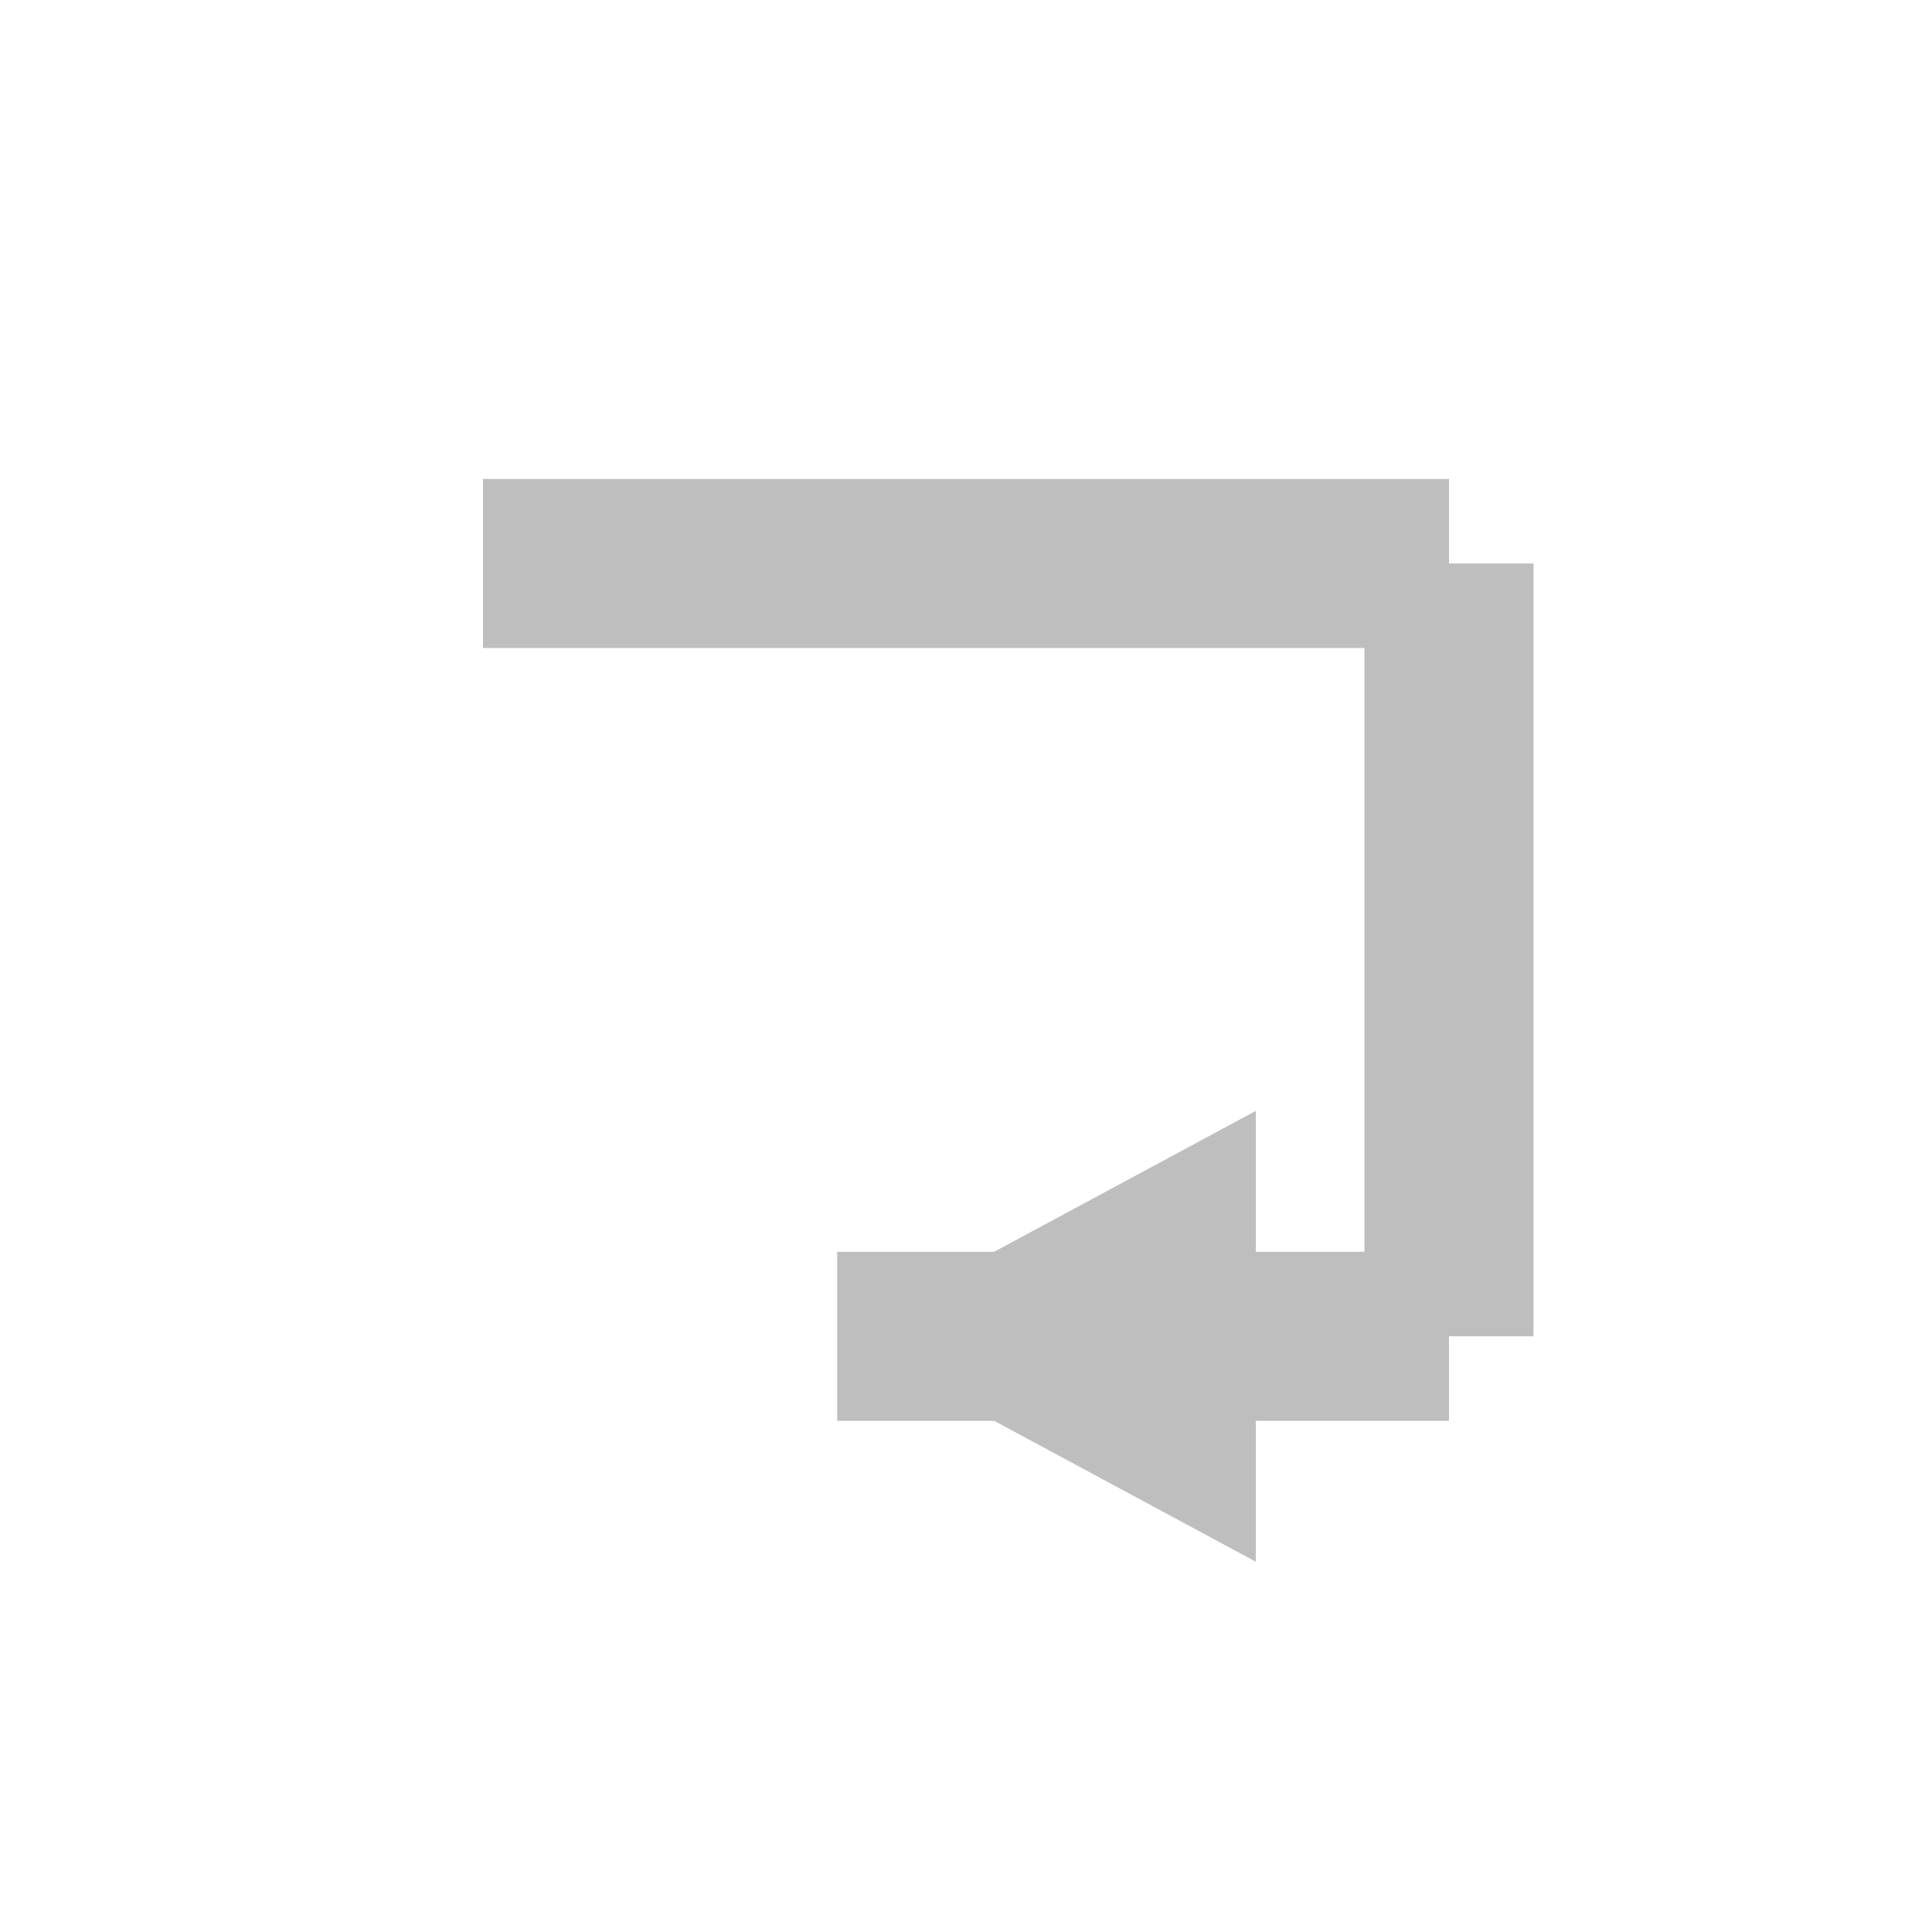
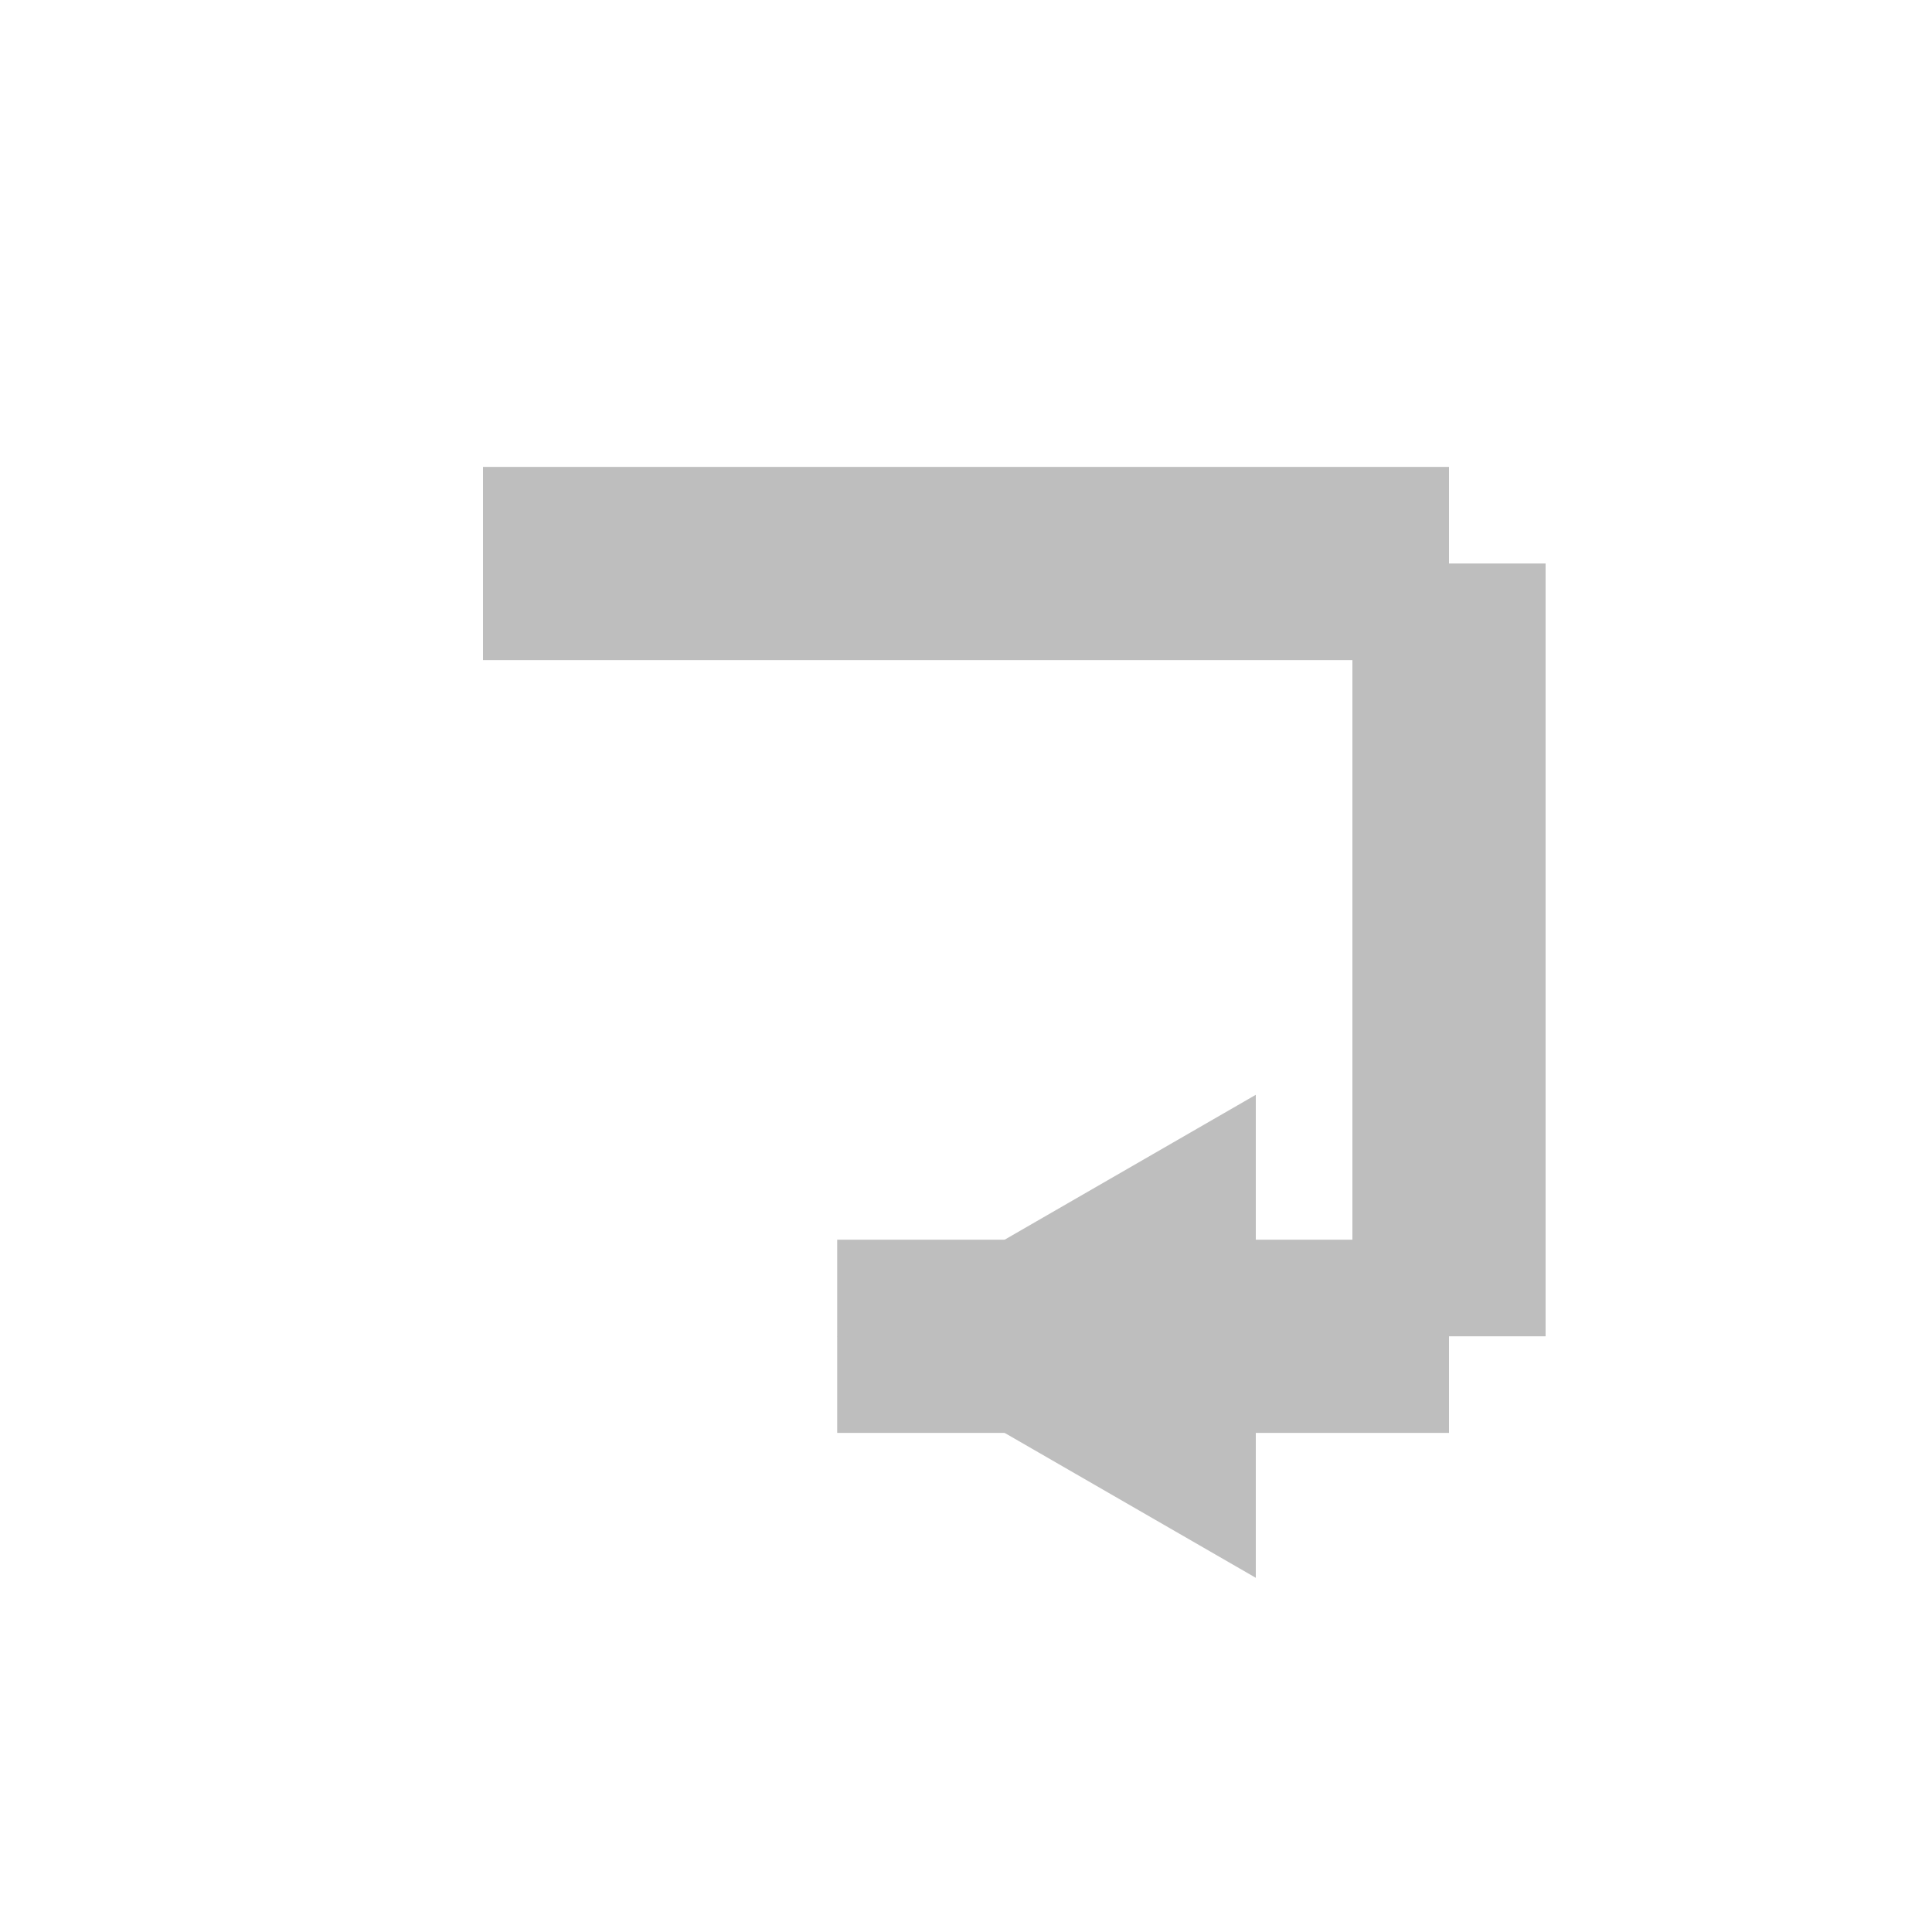
<svg xmlns="http://www.w3.org/2000/svg" width="24" height="24" viewBox="0 0 24 24">
-   <path fill="#bebebe" fill-rule="nonzero" d="M 6 8.05 L 18 8.05 L 18 5.95 L 6 5.95 Z" />
-   <path fill="#bebebe" fill-rule="nonzero" d="M 16.95 7 L 16.95 16.6 L 19.05 16.6 L 19.05 7 Z" />
-   <path fill="#bebebe" fill-rule="nonzero" d="M 18 15.55 L 10.4 15.55 L 10.4 17.65 L 18 17.65 Z" />
-   <path fill="#bebebe" fill-rule="nonzero" d="M 10.4 16.6 L 15.6 13.8 L 15.6 19.4 L 10.4 16.6 Z" />
+   <path fill="#bebebe" fill-rule="nonzero" d="M 6 8.2 L 18 8.2 L 18 5.8 L 6 5.8 Z" />
+   <path fill="#bebebe" fill-rule="nonzero" d="M 16.8 7 L 16.8 16.6 L 19.2 16.6 L 19.2 7 Z" />
+   <path fill="#bebebe" fill-rule="nonzero" d="M 18 15.4 L 10.4 15.4 L 10.4 17.8 L 18 17.8 Z" />
+   <path fill="#bebebe" fill-rule="nonzero" d="M 10.4 16.6 L 15.6 13.6 L 15.6 19.6 L 10.4 16.6 Z" />
</svg>
